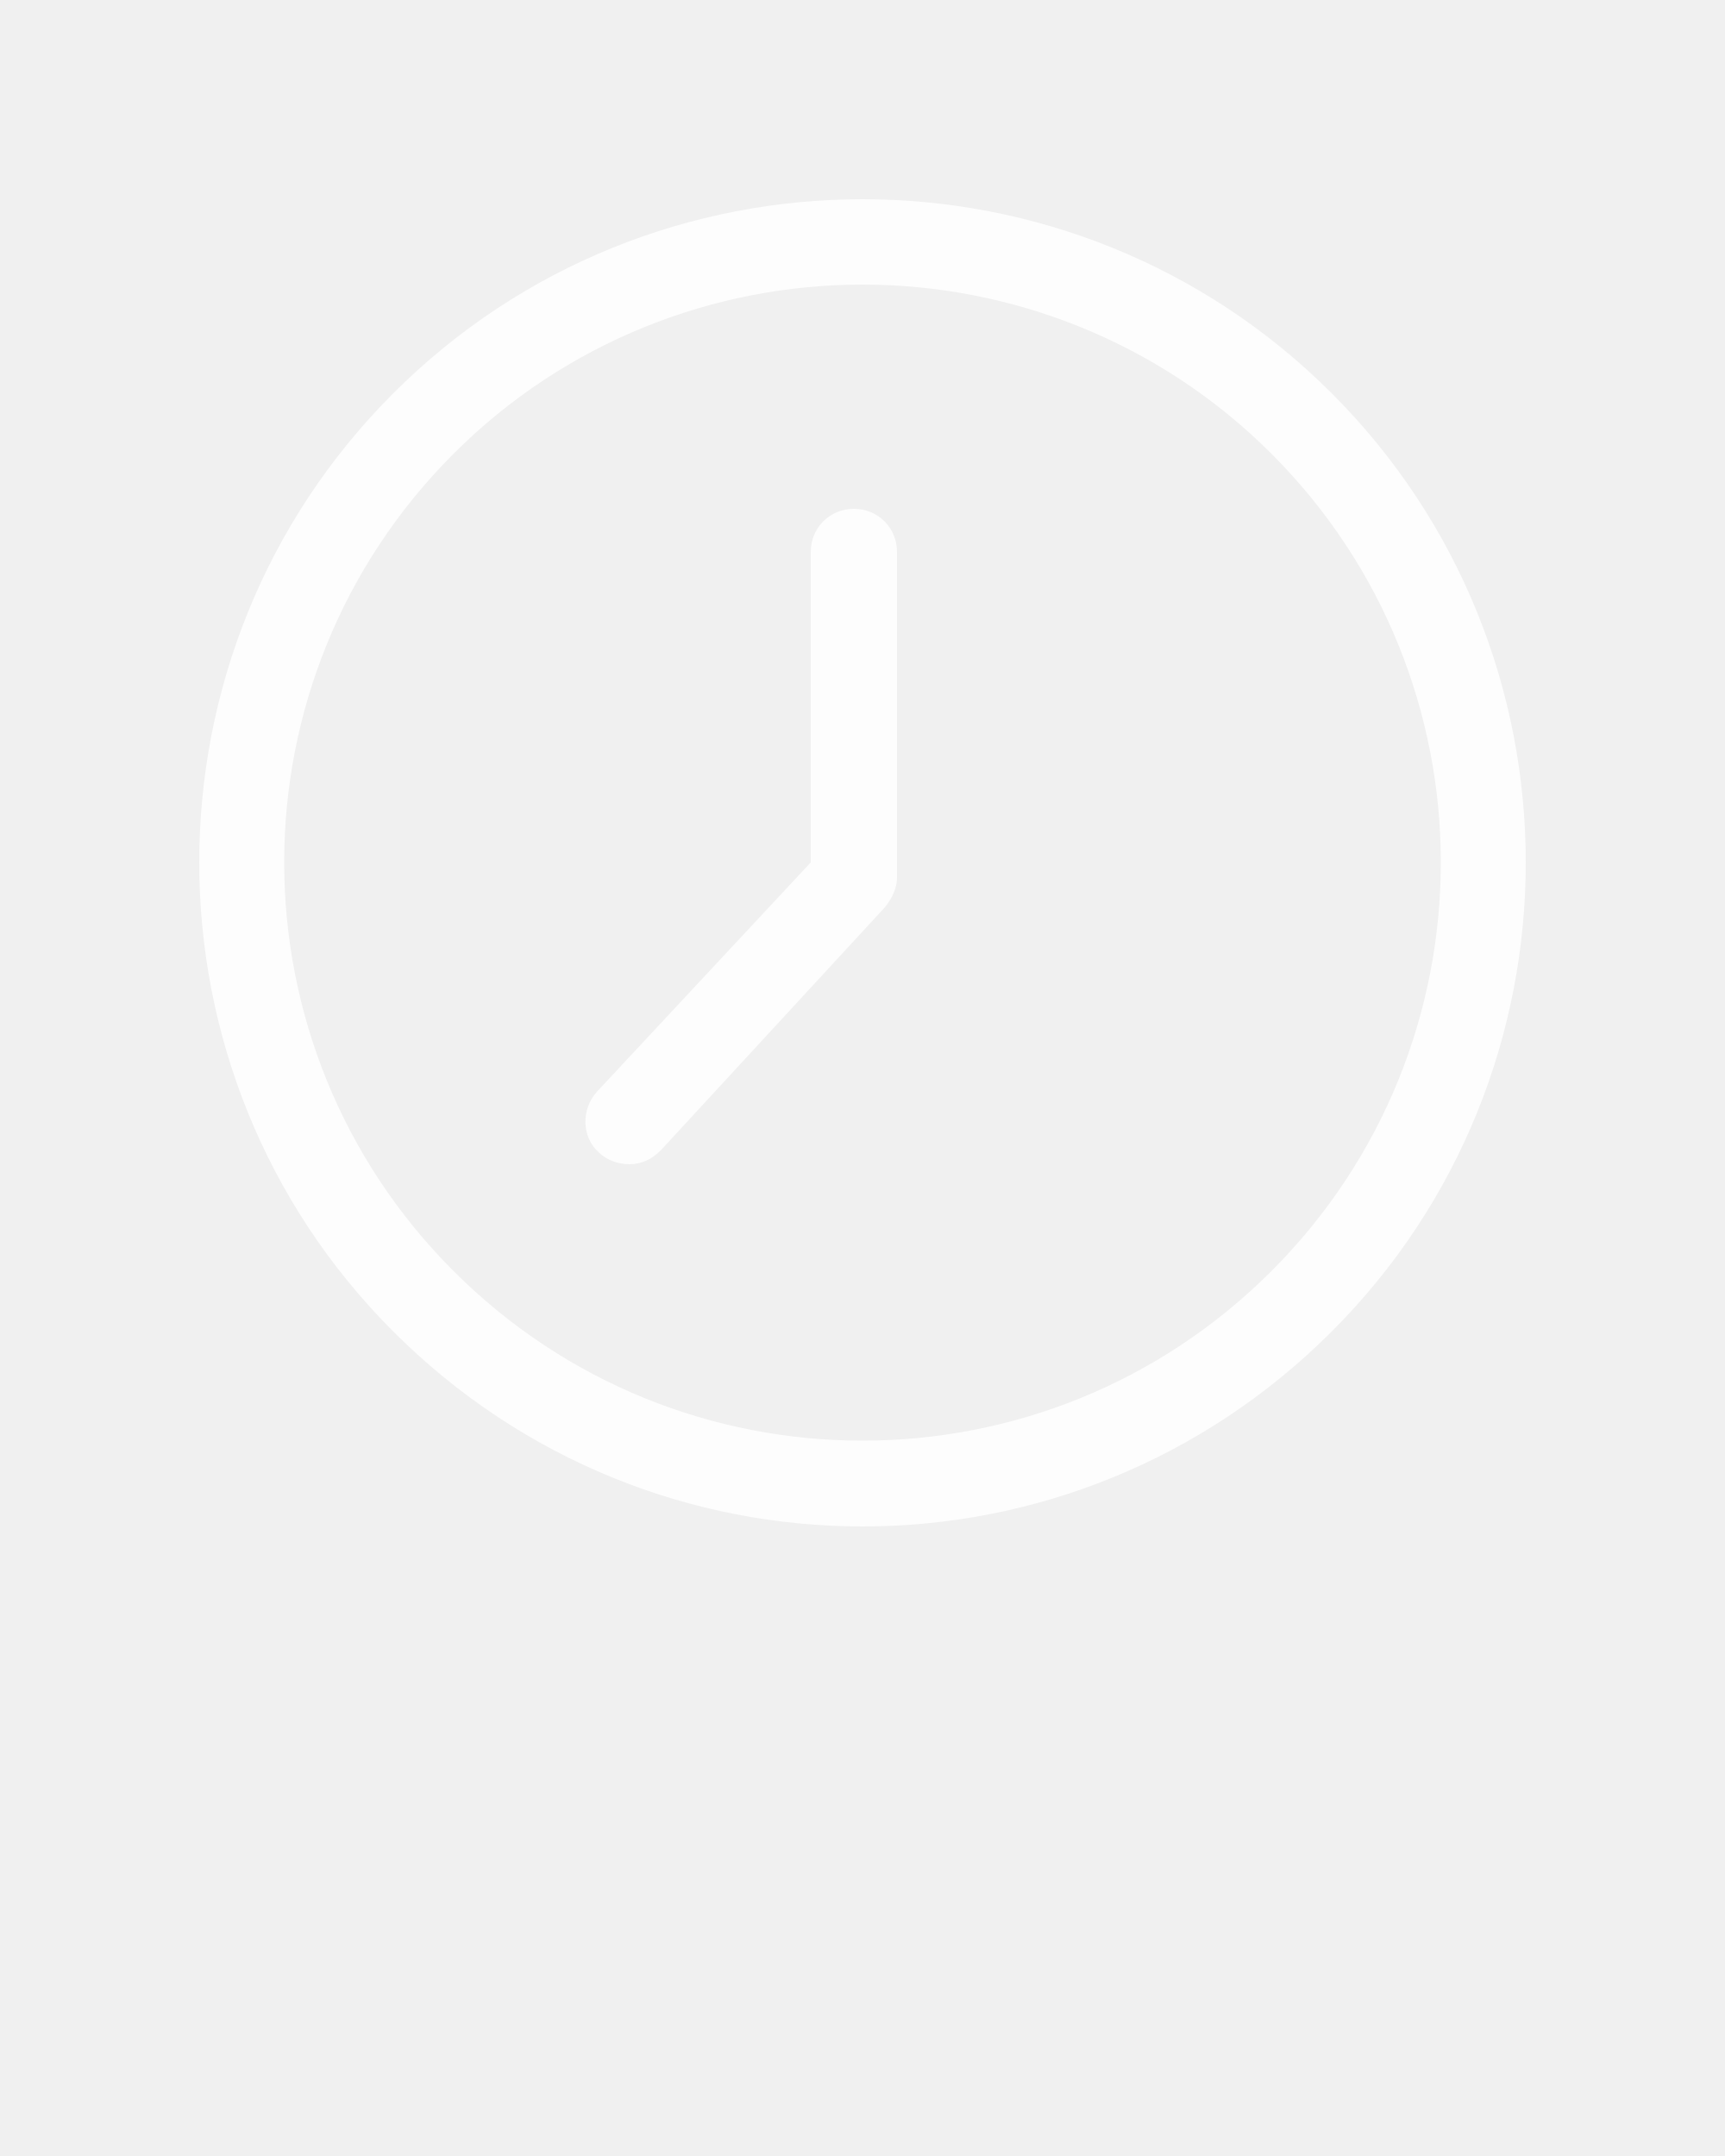
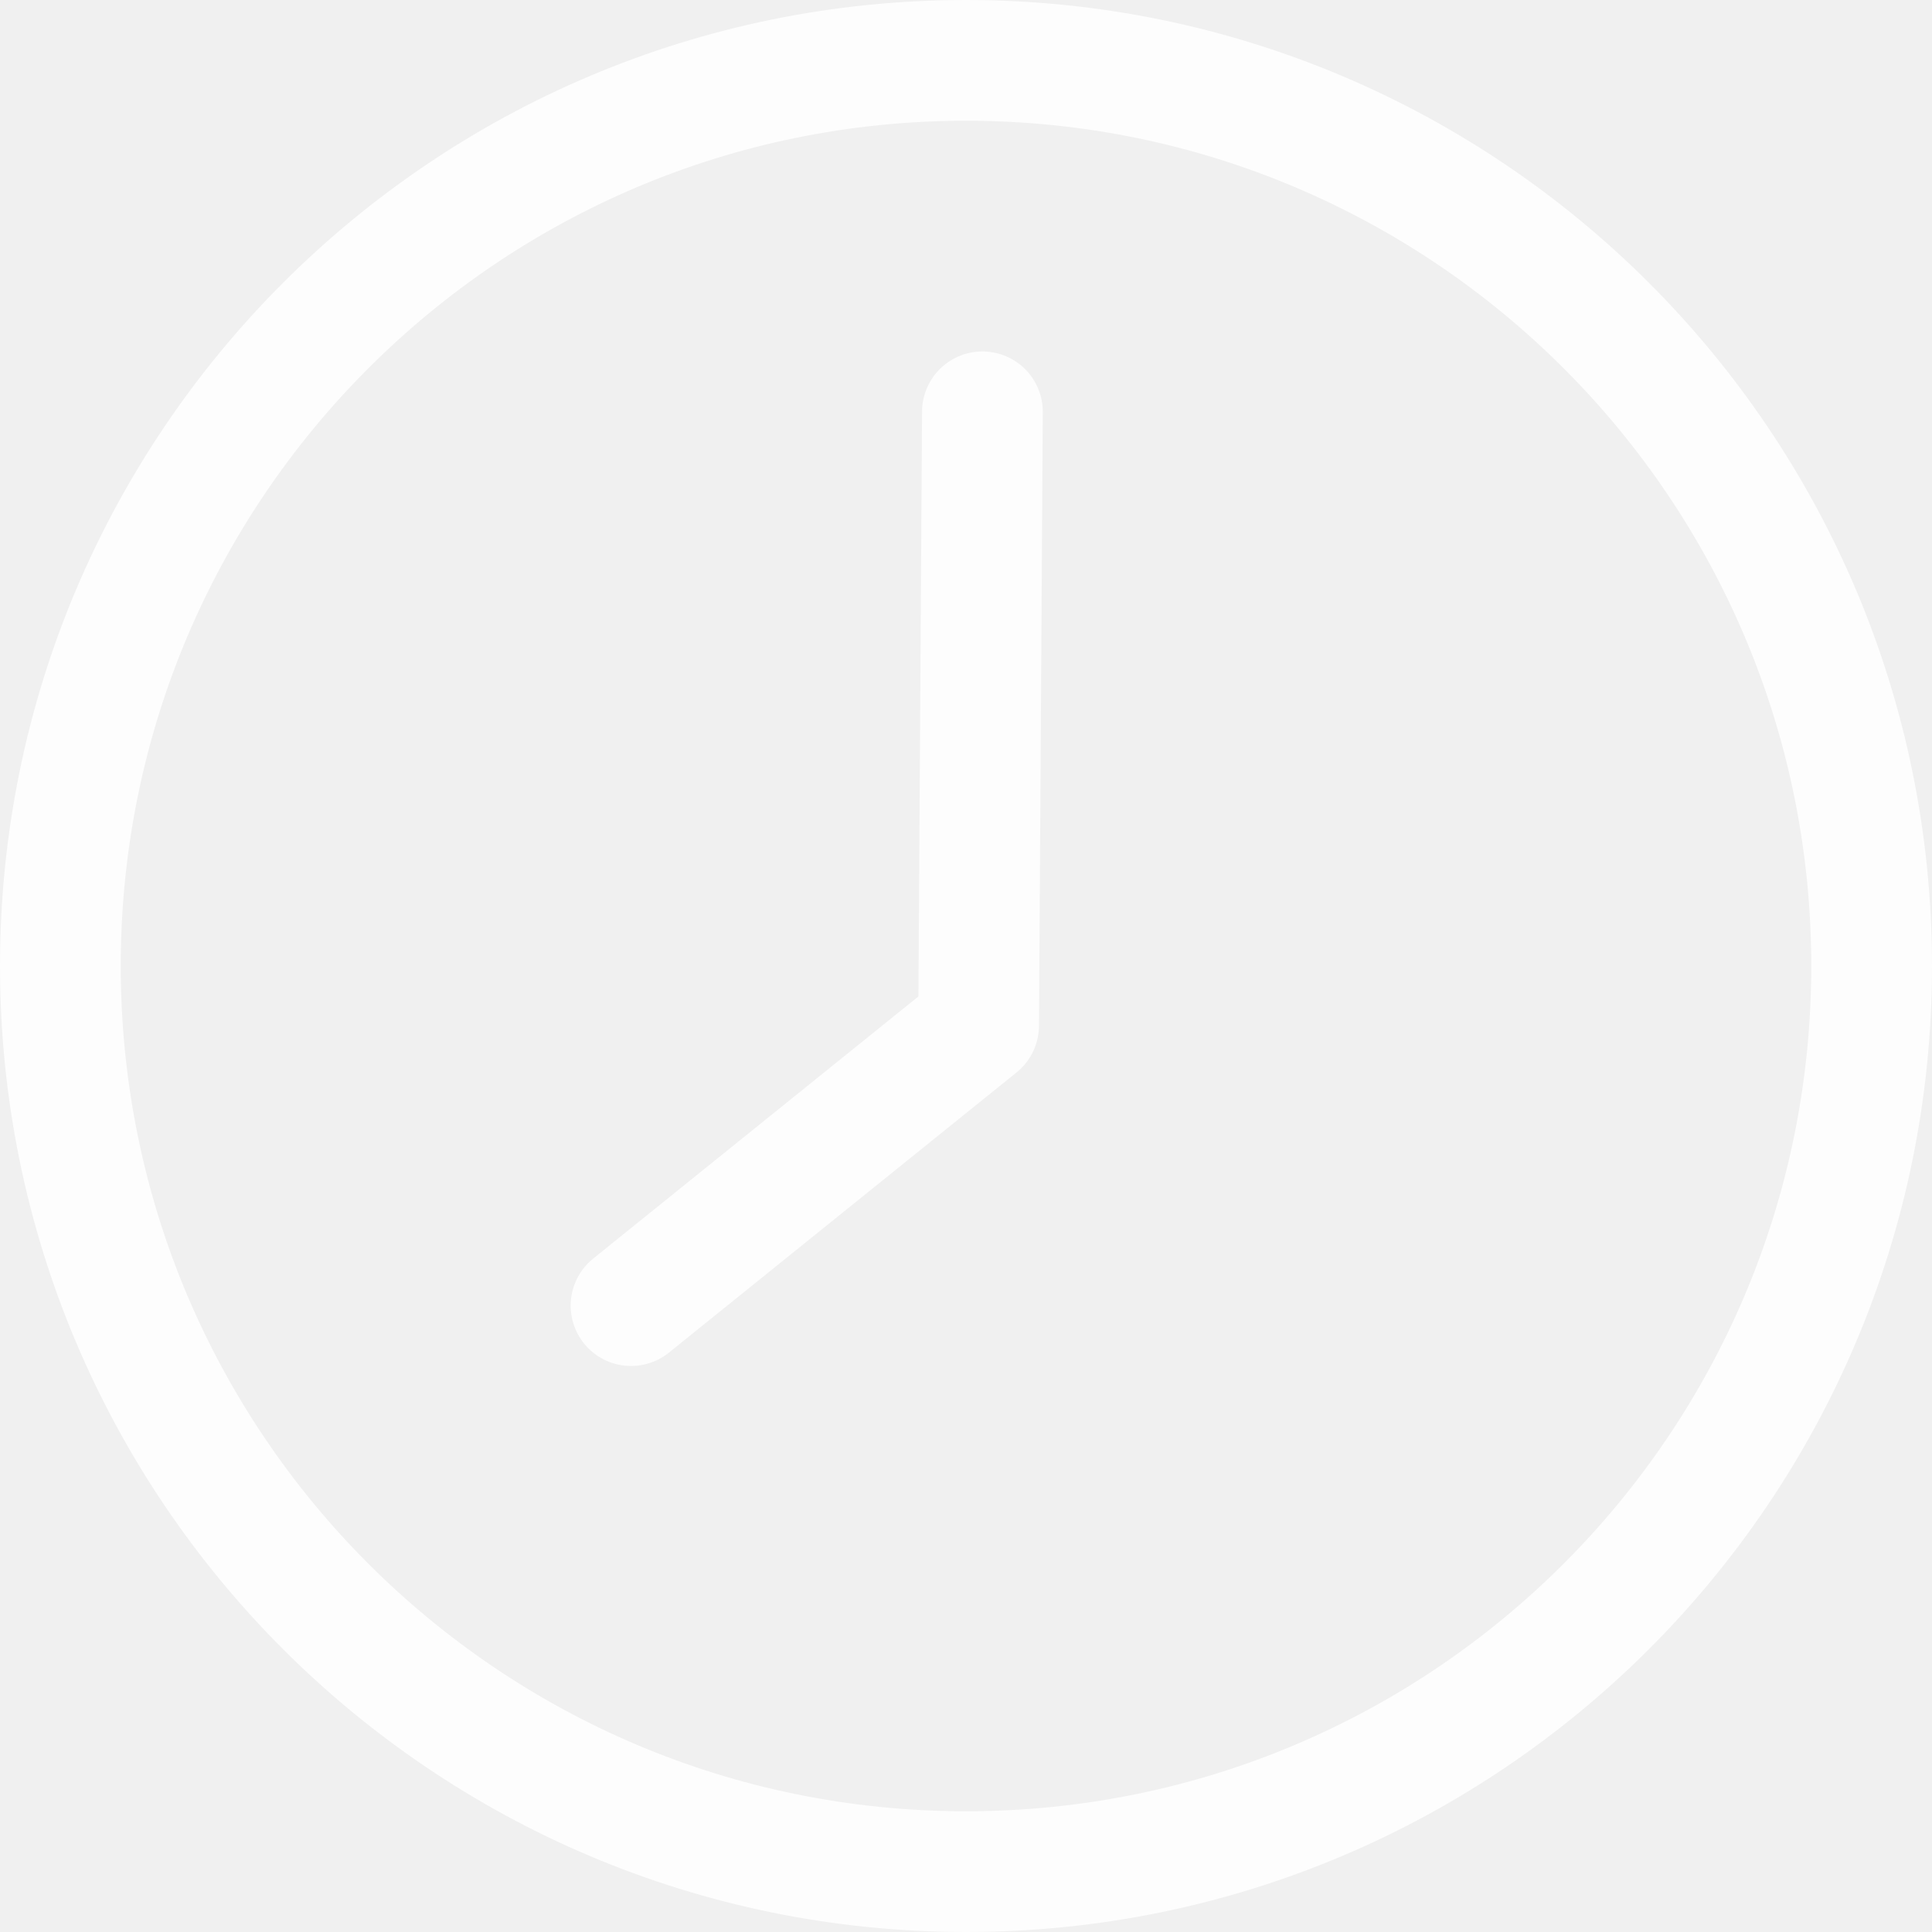
- <svg xmlns="http://www.w3.org/2000/svg" version="1.1" x="0px" y="0px" viewBox="0 0 100 125" style="enable-background:new 0 0 100 100;" xml:space="preserve">
-   <g>
-     <path fill="rgba(255,255,255,.85)" d="M50,88.5c9.9,0,19.7-3.8,27.2-11.3c15-15,15-39.4,0-54.4c0,0,0,0,0,0c-15-15-39.4-15-54.4,0c-15,15-15,39.4,0,54.4   C30.3,84.7,40.1,88.5,50,88.5z M26.3,26.3c6.5-6.5,15.1-9.8,23.7-9.8s17.2,3.3,23.7,9.8c13.1,13.1,13.1,34.3,0,47.4   c-13.1,13.1-34.3,13.1-47.4,0C13.2,60.6,13.2,39.4,26.3,26.3z" />
-     <path fill="rgba(255,255,255,.85)" d="M36.5,67.5c0.7,0,1.3-0.3,1.8-0.8l13-14.1c0.4-0.5,0.7-1.1,0.7-1.7V32c0-1.4-1.1-2.5-2.5-2.5S47,30.6,47,32v18L34.6,63.3   c-0.9,1-0.9,2.6,0.1,3.5C35.2,67.3,35.9,67.5,36.5,67.5z" />
+ <svg xmlns="http://www.w3.org/2000/svg" width="32px" height="32px" viewBox="0 0 32 32" version="1.1">
+   <defs />
+   <g id="Page-1" stroke="none" stroke-width="1" fill="none" fill-rule="evenodd" stroke-opacity="0.85">
+     <g id="Artboard" transform="translate(-8, -2)" stroke="#FFFFFF" stroke-width="2">
+       <g id="history" transform="translate(9, 3)">
+         <circle id="Oval" cx="15" cy="15" r="15" />
+         <polyline id="Path-2" stroke-linecap="round" stroke-linejoin="round" points="9.452 20.625 15.209 15.985 15.272 5.821" />
+       </g>
+     </g>
  </g>
</svg>
